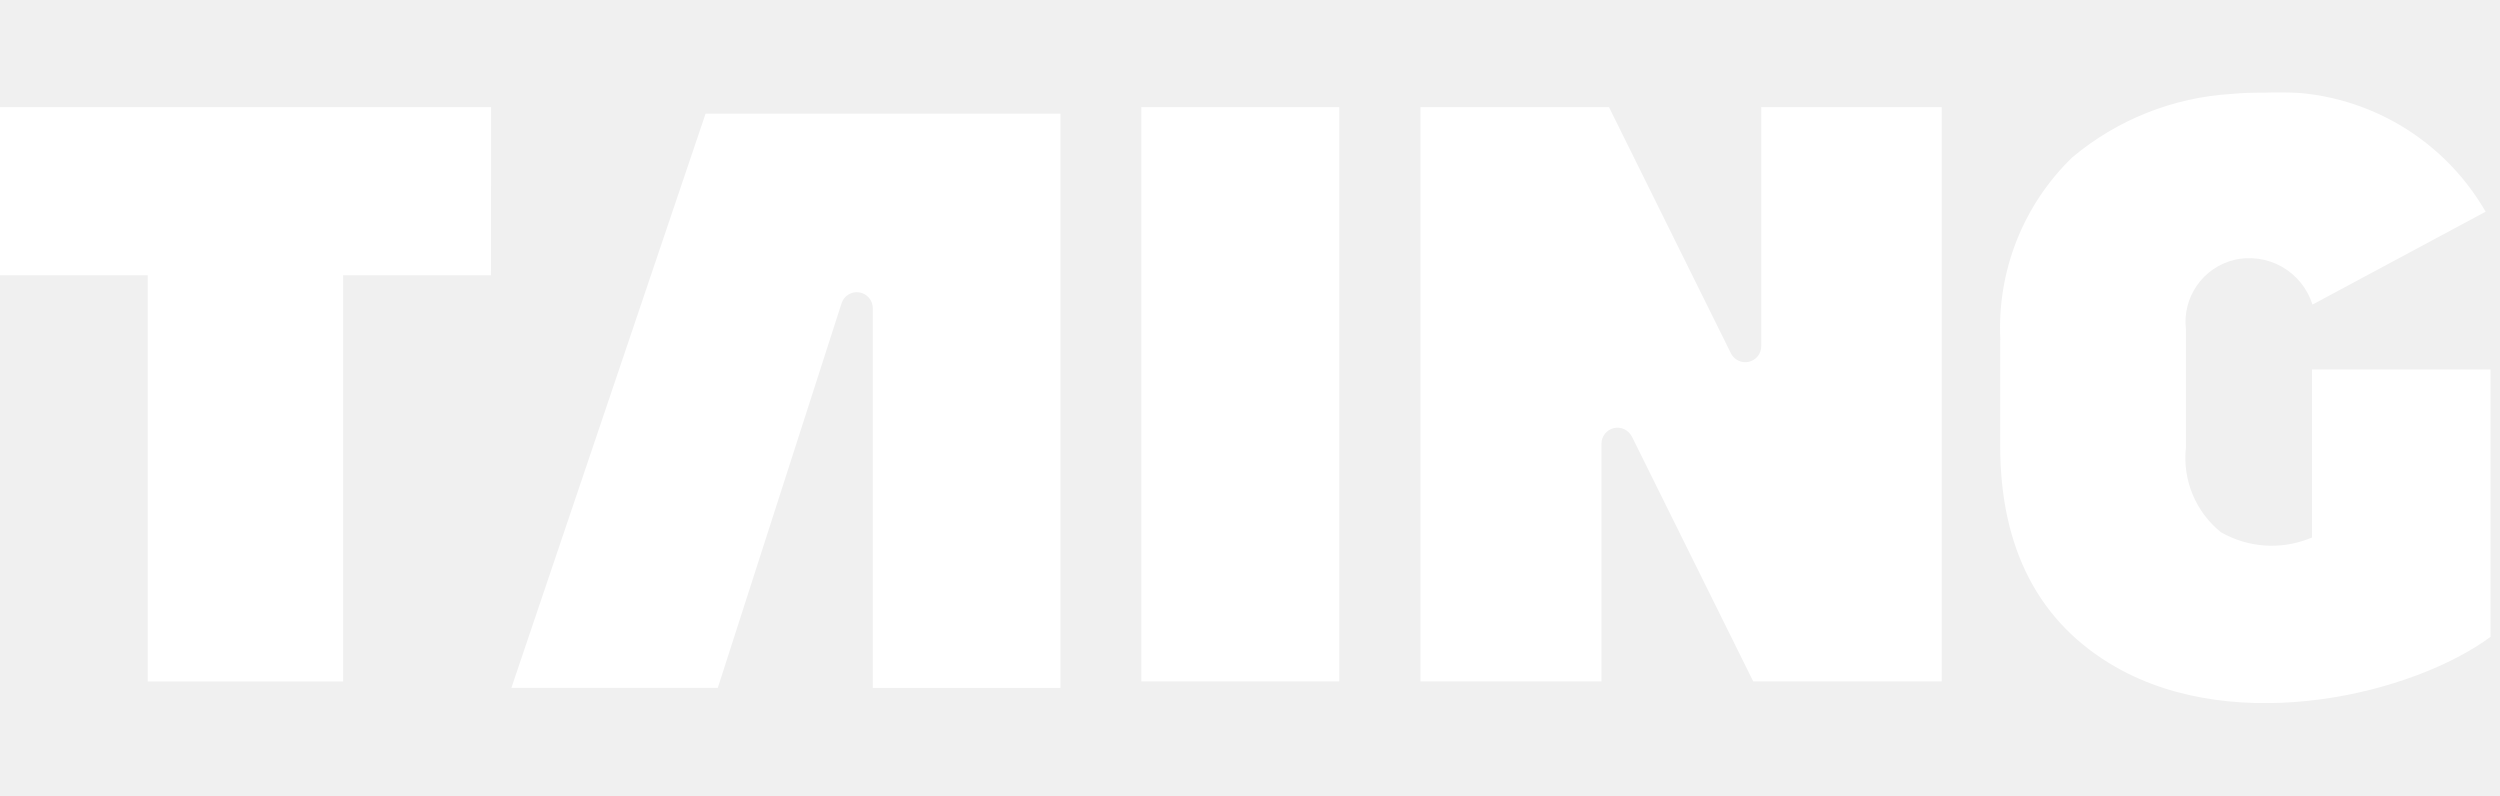
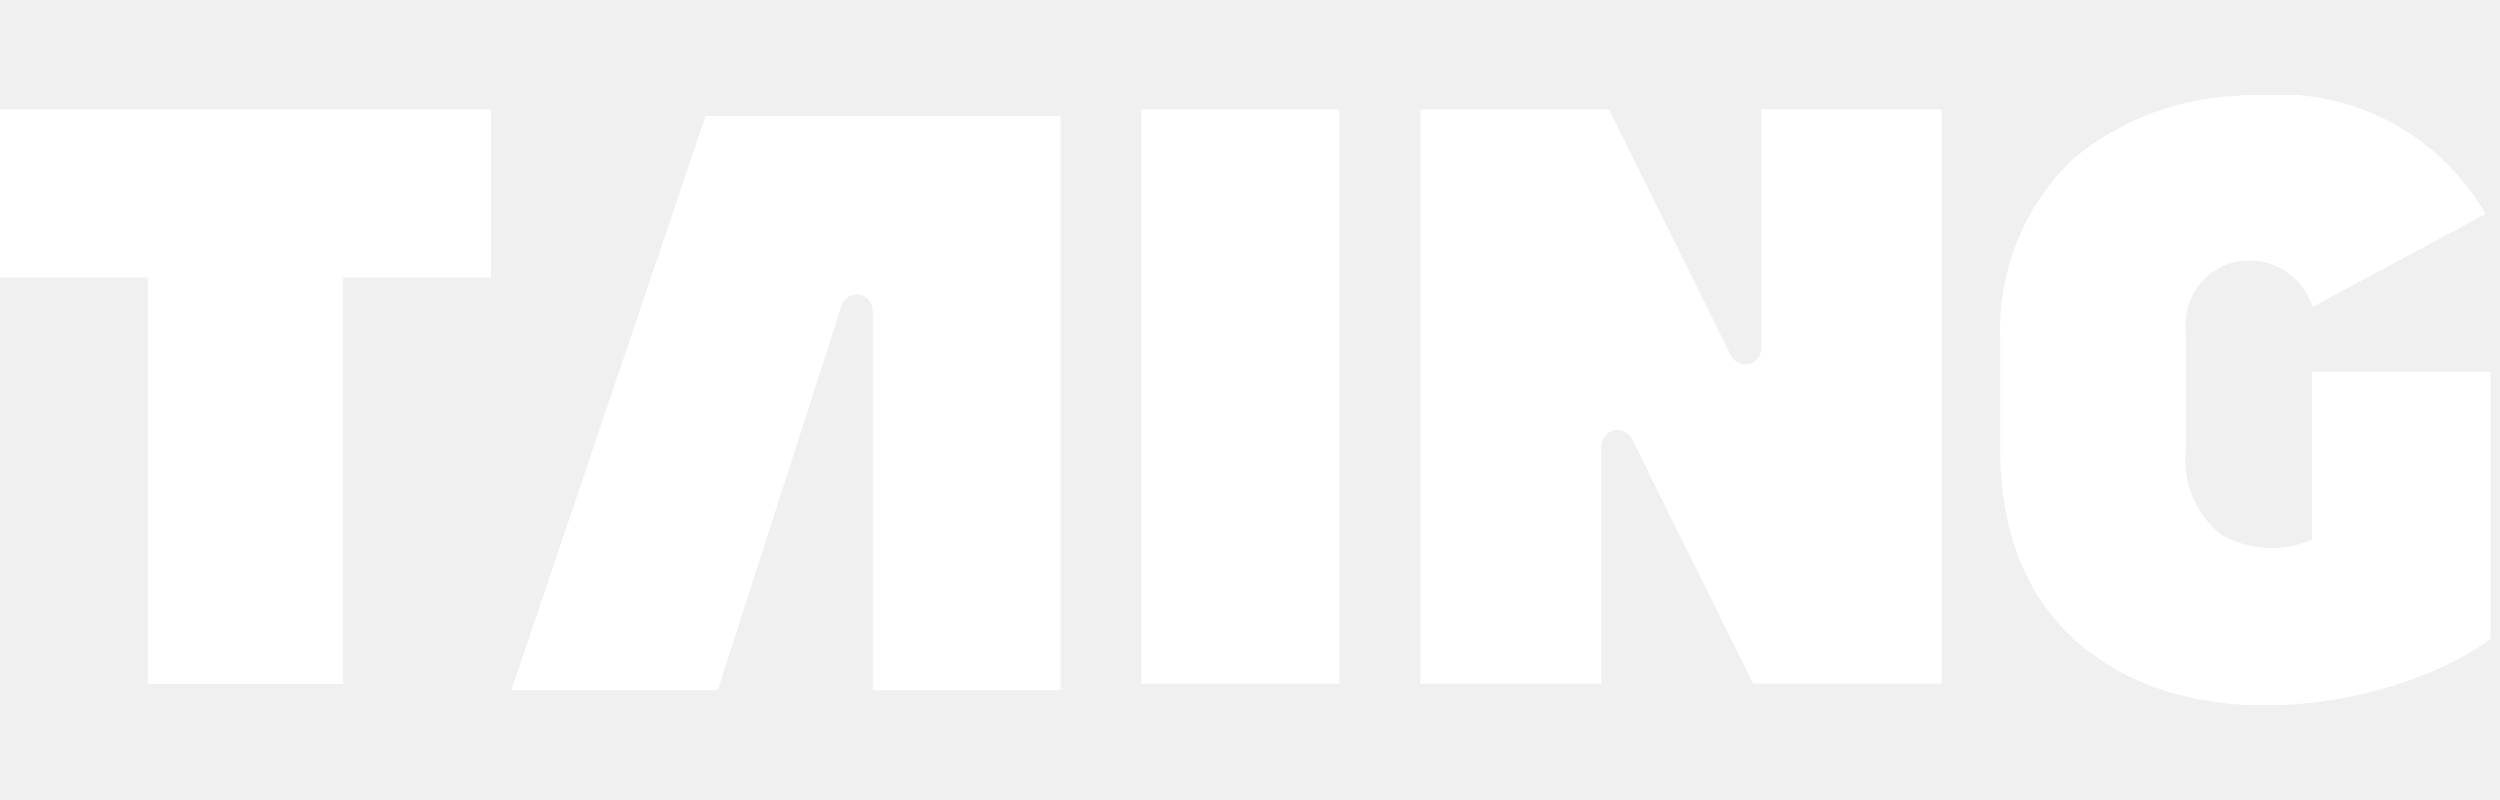
- <svg xmlns="http://www.w3.org/2000/svg" width="132" height="42" viewBox="0 0 132 42" fill="none">
+ <svg xmlns="http://www.w3.org/2000/svg" width="75" height="24" viewBox="0 0 132 42" fill="none">
  <mask id="mask0_2_107" style="mask-type:luminance" maskUnits="userSpaceOnUse" x="0" y="4" width="132" height="34">
    <path d="M0 4.879H131.511V37.126H0V4.879Z" fill="white" />
  </mask>
  <g mask="url(#mask0_2_107)">
    <path d="M86.165 23.053L92.57 35.979H102.522V5.656H92.994V18.279C92.994 18.47 92.93 18.655 92.812 18.805C92.693 18.954 92.528 19.059 92.342 19.103C92.156 19.146 91.961 19.125 91.789 19.044C91.616 18.962 91.476 18.825 91.392 18.654L84.954 5.656H75.001V35.977H84.558V23.427C84.558 23.236 84.623 23.051 84.741 22.902C84.859 22.752 85.025 22.647 85.211 22.604C85.396 22.561 85.591 22.582 85.764 22.663C85.936 22.745 86.076 22.882 86.16 23.053" fill="white" />
    <path d="M60.263 5.656H70.713V35.977H60.263V5.656Z" fill="white" />
    <path d="M105.61 17.947V23.535C105.61 28.971 107.661 32.901 111.704 35.215C118.154 38.906 127.441 36.627 131.512 33.617V19.506H122.074V28.381L121.895 28.451C121.145 28.742 120.34 28.861 119.538 28.8C118.736 28.739 117.958 28.499 117.261 28.099C116.605 27.569 116.092 26.884 115.77 26.105C115.447 25.326 115.326 24.479 115.416 23.64V17.387C115.322 16.575 115.526 15.756 115.991 15.083C116.455 14.41 117.148 13.929 117.941 13.729C118.803 13.521 119.712 13.648 120.484 14.085C121.256 14.522 121.833 15.236 122.099 16.082L131.241 11.178C130.077 9.156 128.374 7.496 126.322 6.383C124.27 5.271 121.949 4.75 119.619 4.878C119.003 4.878 118.403 4.908 117.831 4.959C114.741 5.144 111.792 6.317 109.419 8.306C108.134 9.548 107.13 11.052 106.474 12.714C105.819 14.377 105.527 16.161 105.618 17.947" fill="white" />
    <path d="M25.93 5.656H0V14.533H7.8V35.983H18.116V14.533H25.923L25.93 5.656Z" fill="white" />
    <path d="M37.899 36.321L44.433 16.018C44.494 15.825 44.621 15.661 44.793 15.554C44.965 15.448 45.169 15.406 45.369 15.438C45.569 15.469 45.751 15.571 45.882 15.725C46.013 15.878 46.084 16.074 46.083 16.276L46.083 36.322L55.992 36.322L55.992 6L37.255 6L27 36.321L37.899 36.321Z" fill="white" />
  </g>
</svg>
